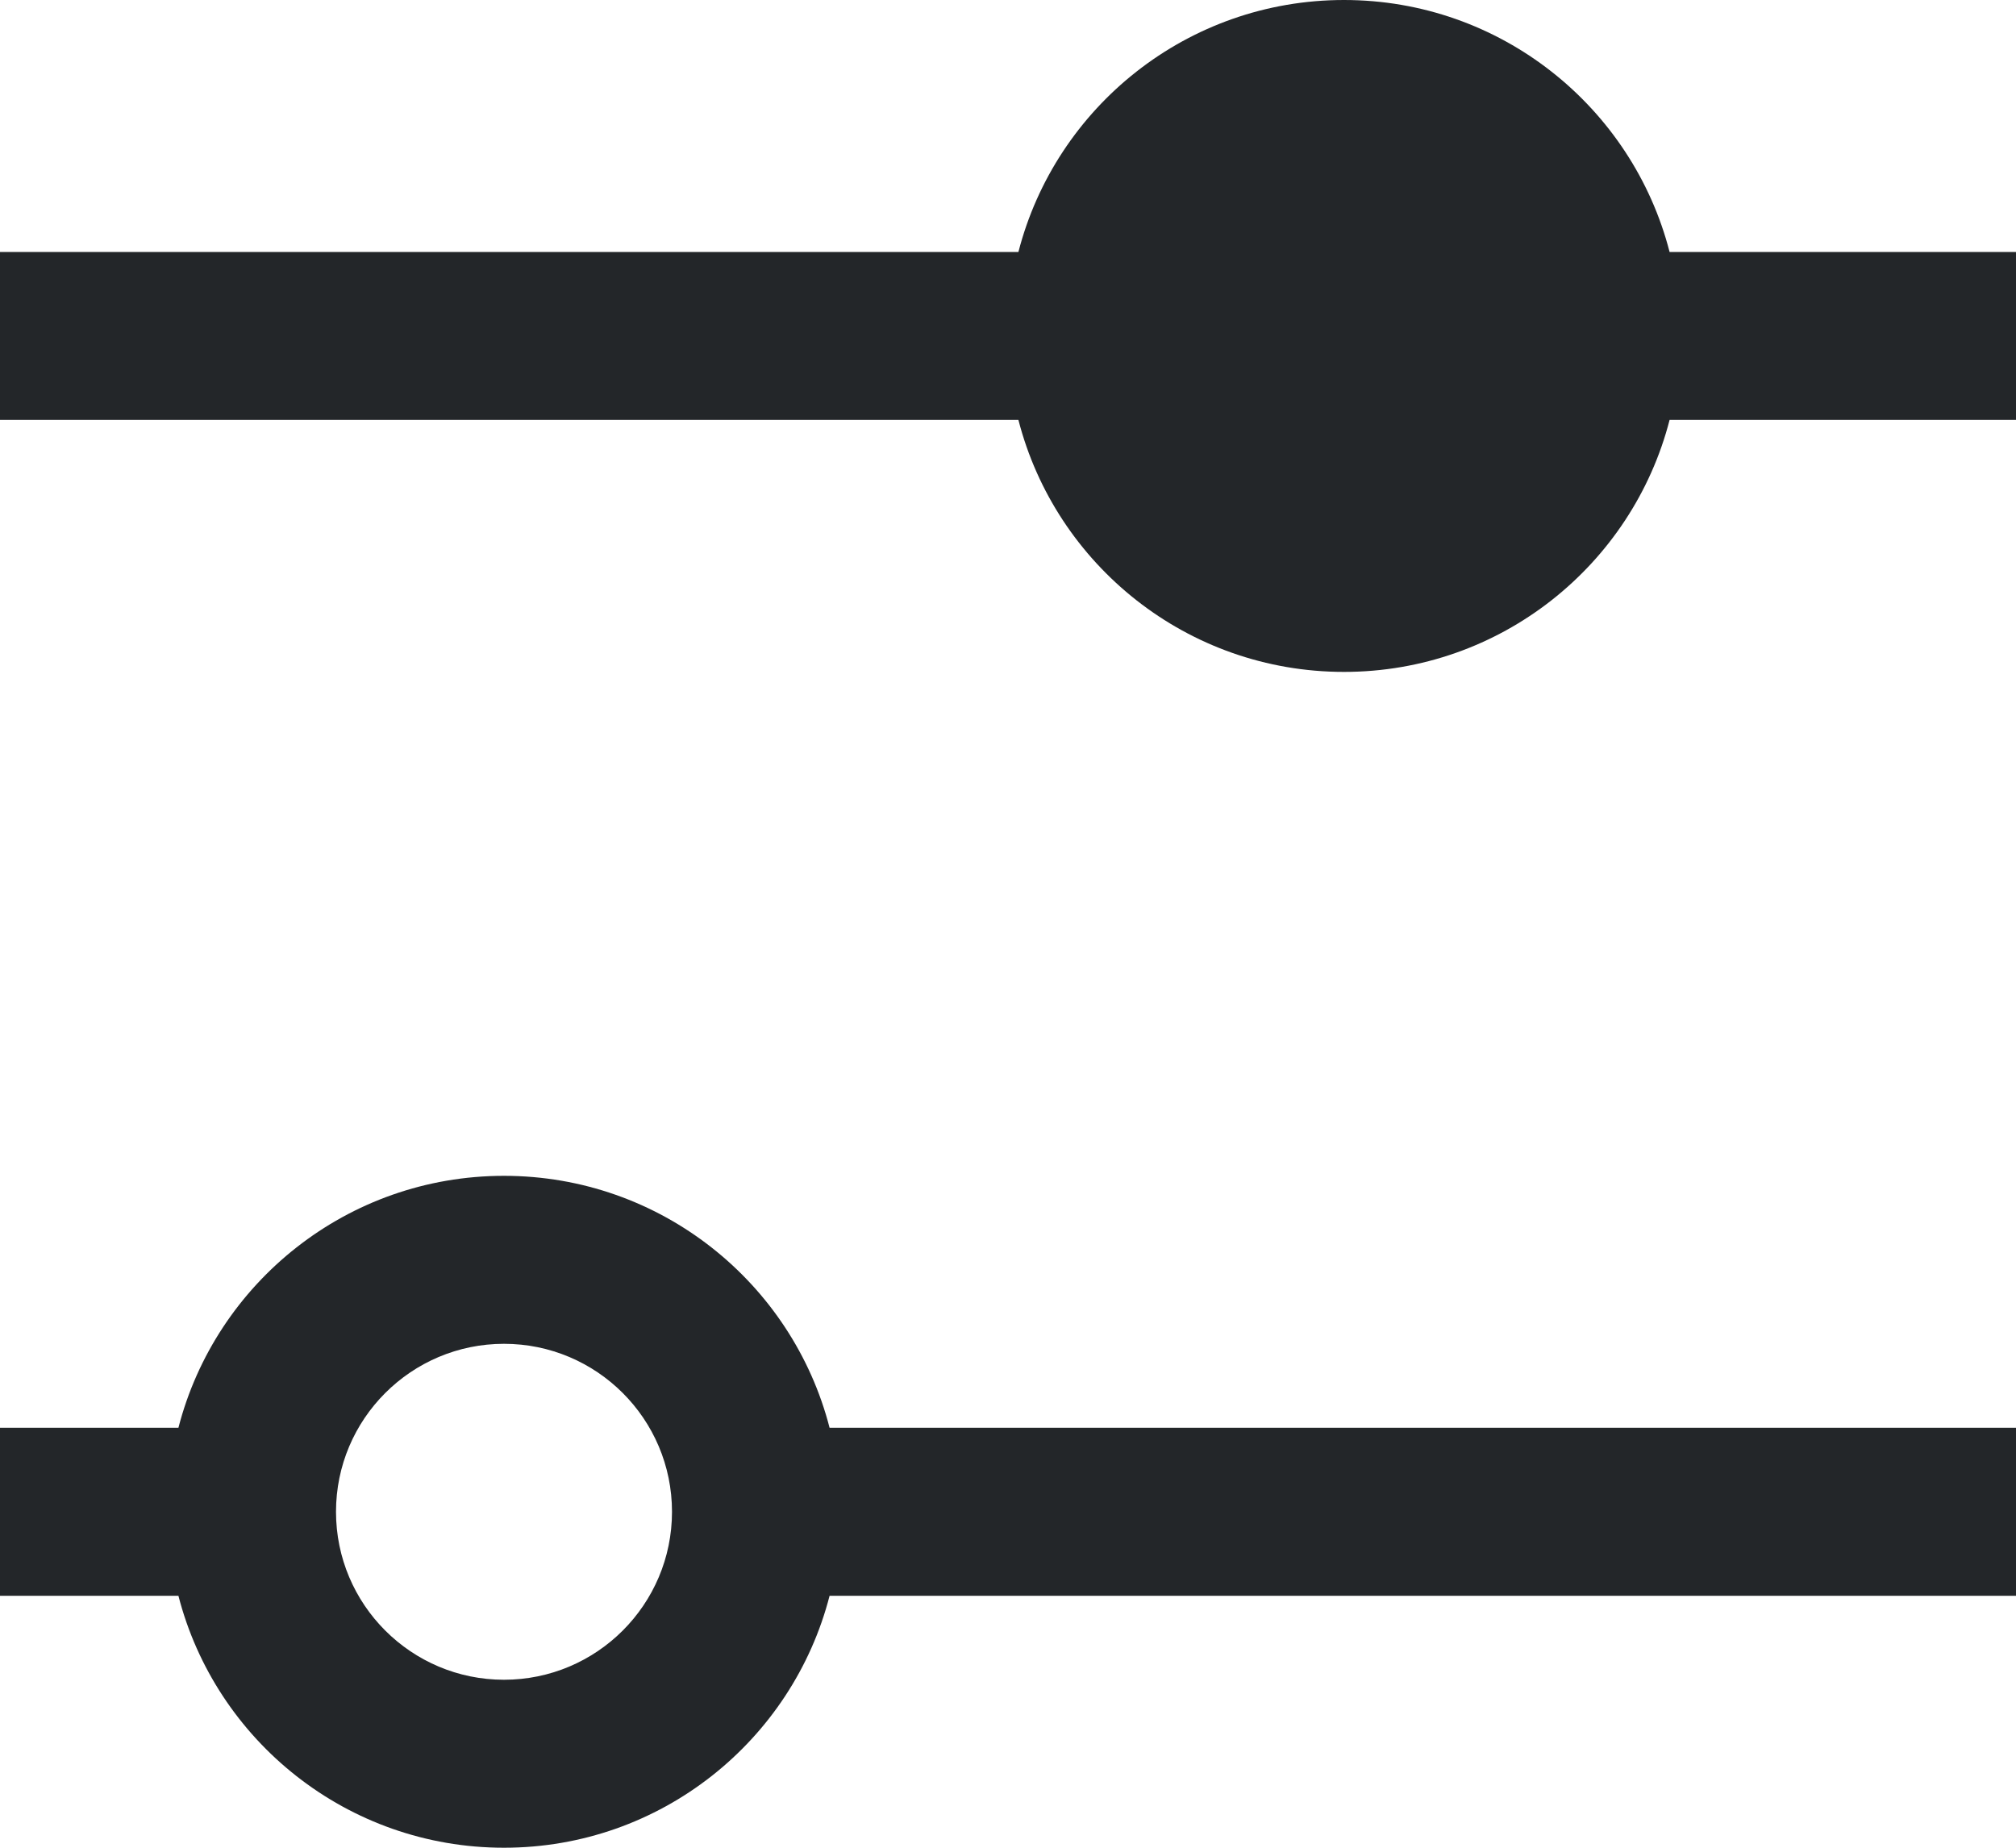
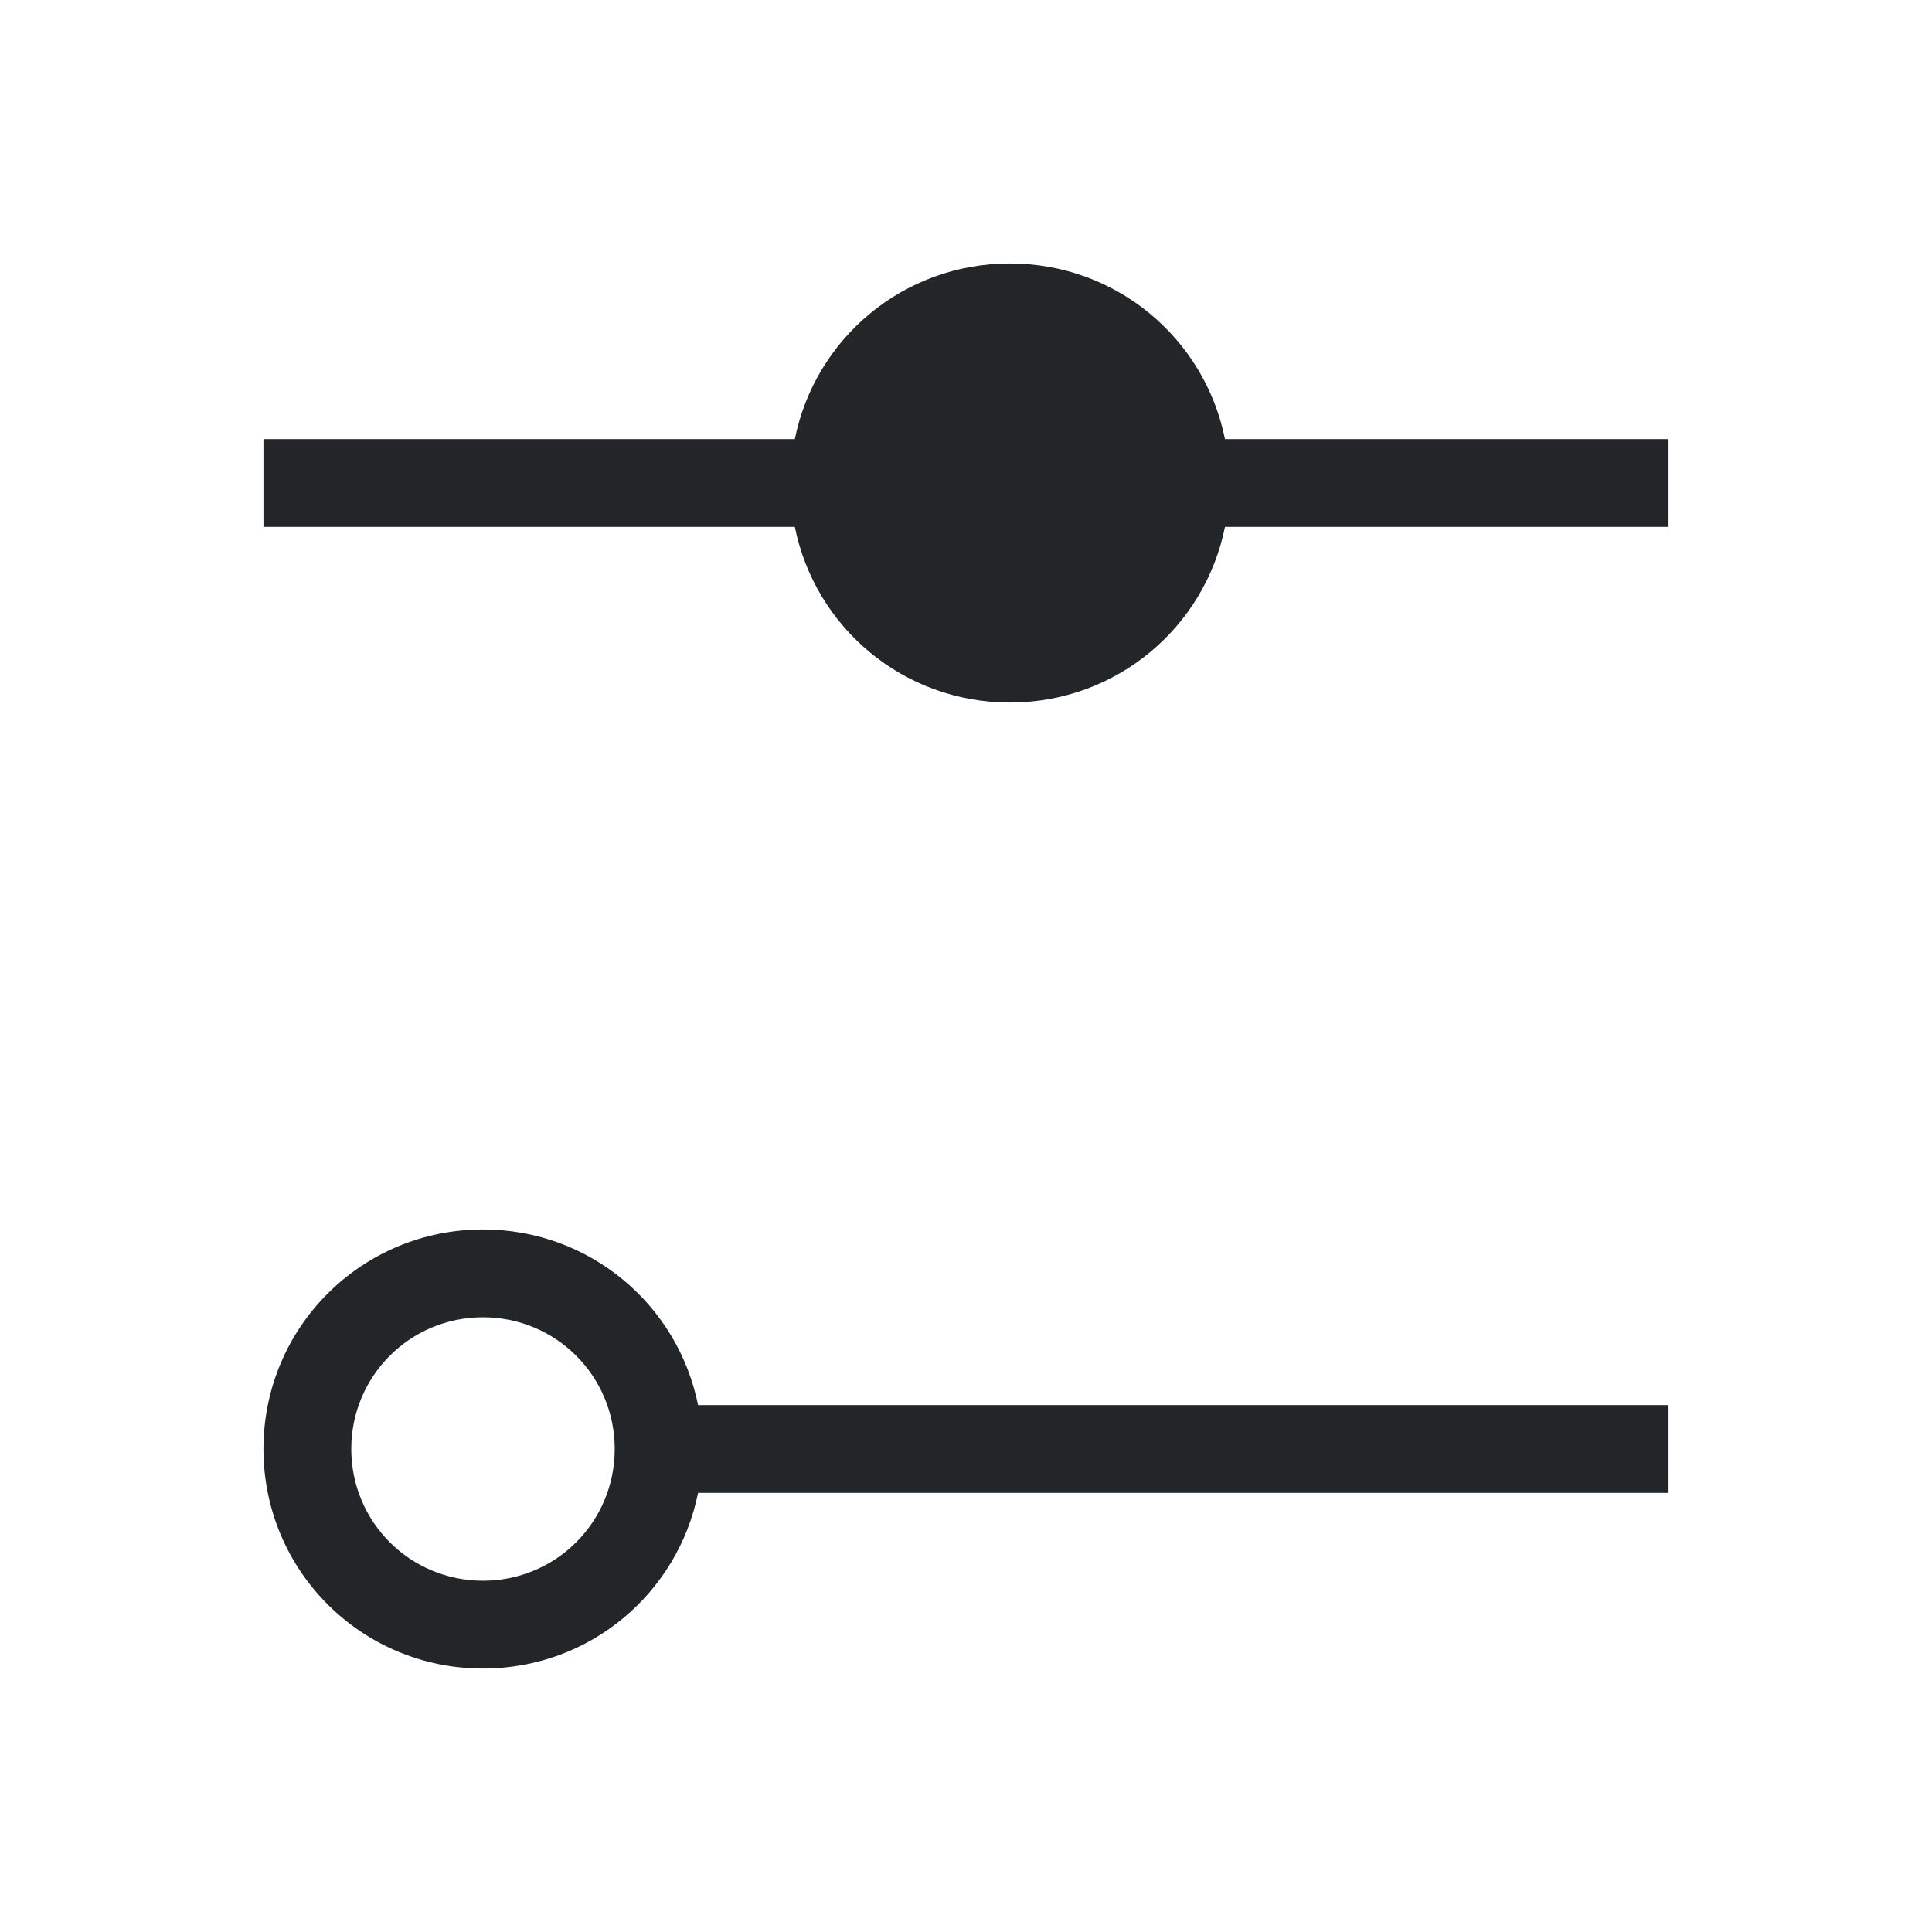
- <svg xmlns="http://www.w3.org/2000/svg" viewBox="0 0 12 11" version="1.1" id="svg1" width="12" height="11">
+ <svg xmlns="http://www.w3.org/2000/svg" viewBox="0 0 22 22">
  <defs id="defs3051">
    <style type="text/css" id="current-color-scheme">
      .ColorScheme-Text {
        color:#232629;
      }
      </style>
  </defs>
-   <path style="fill:currentColor;fill-opacity:1;stroke:none" d="M 8,0 C 7.068,0 6.284,0.637 6.062,1.5 H 0 v 1 H 6.062 C 6.284,3.363 7.068,4 8,4 8.932,4 9.716,3.363 9.938,2.5 H 12 v -1 H 9.938 C 9.716,0.637 8.932,0 8,0 Z M 3,7 C 2.068,7 1.284,7.637 1.062,8.5 H 0 v 1 H 1.062 C 1.284,10.363 2.068,11 3,11 3.932,11 4.716,10.363 4.938,9.5 H 5 7 12 v -1 H 7 5 4.938 C 4.716,7.637 3.932,7 3,7 Z M 3,8 C 3.552,8 4,8.448 4,9 4,9.552 3.552,10 3,10 2.448,10 2,9.552 2,9 2,8.448 2.448,8 3,8 Z" class="ColorScheme-Text" id="path1" />
+   <path style="fill:currentColor;fill-opacity:1;stroke:none" d="M 11.5 3 C 10.286 3 9.281 3.856 9.051 5 L 3 5 L 3 6 L 9.051 6 C 9.281 7.144 10.286 8 11.5 8 C 12.714 8 13.719 7.144 13.949 6 L 19 6 L 19 5 L 13.949 5 C 13.719 3.856 12.714 3 11.5 3 z M 5.5 14 C 4.115 14 3 15.115 3 16.5 C 3 17.885 4.115 19 5.5 19 C 6.714 19 7.719 18.144 7.949 17 L 19 17 L 19 16 L 7.949 16 C 7.719 14.856 6.714 14 5.5 14 z M 5.5 15 C 6.331 15 7 15.669 7 16.5 C 7 17.331 6.331 18 5.5 18 C 4.669 18 4 17.331 4 16.5 C 4 15.669 4.669 15 5.5 15 z " class="ColorScheme-Text" />
</svg>
